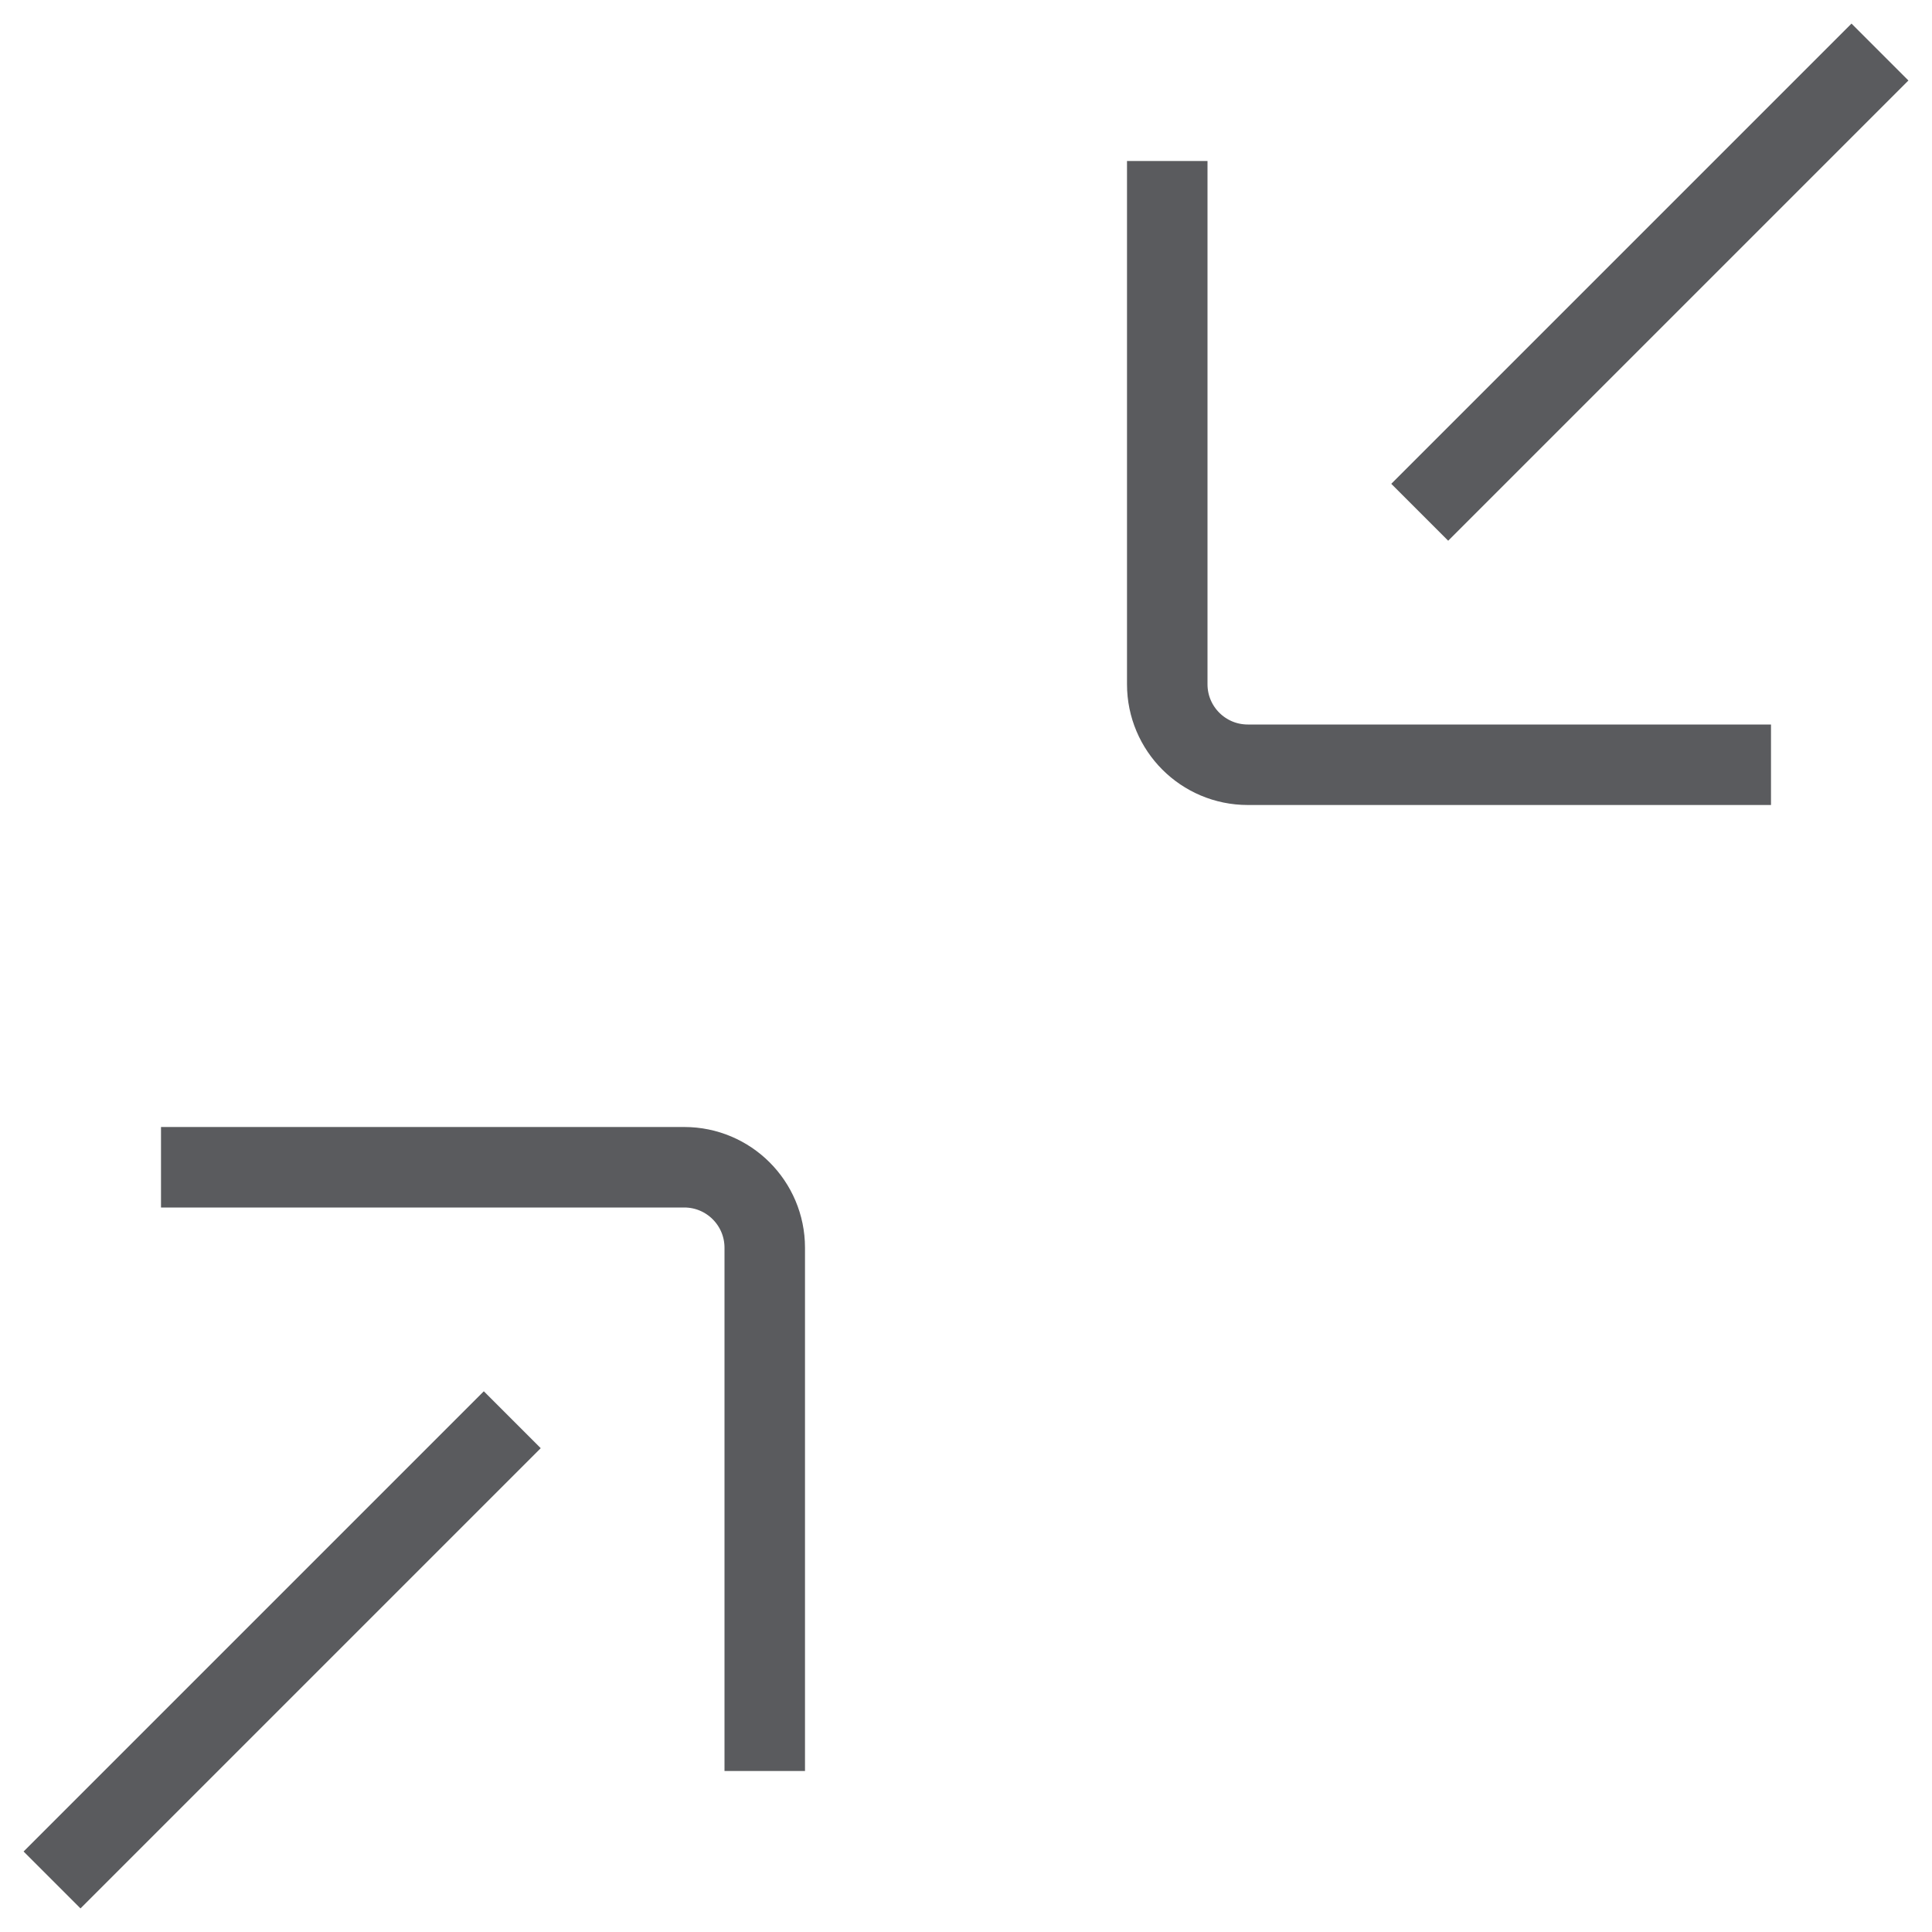
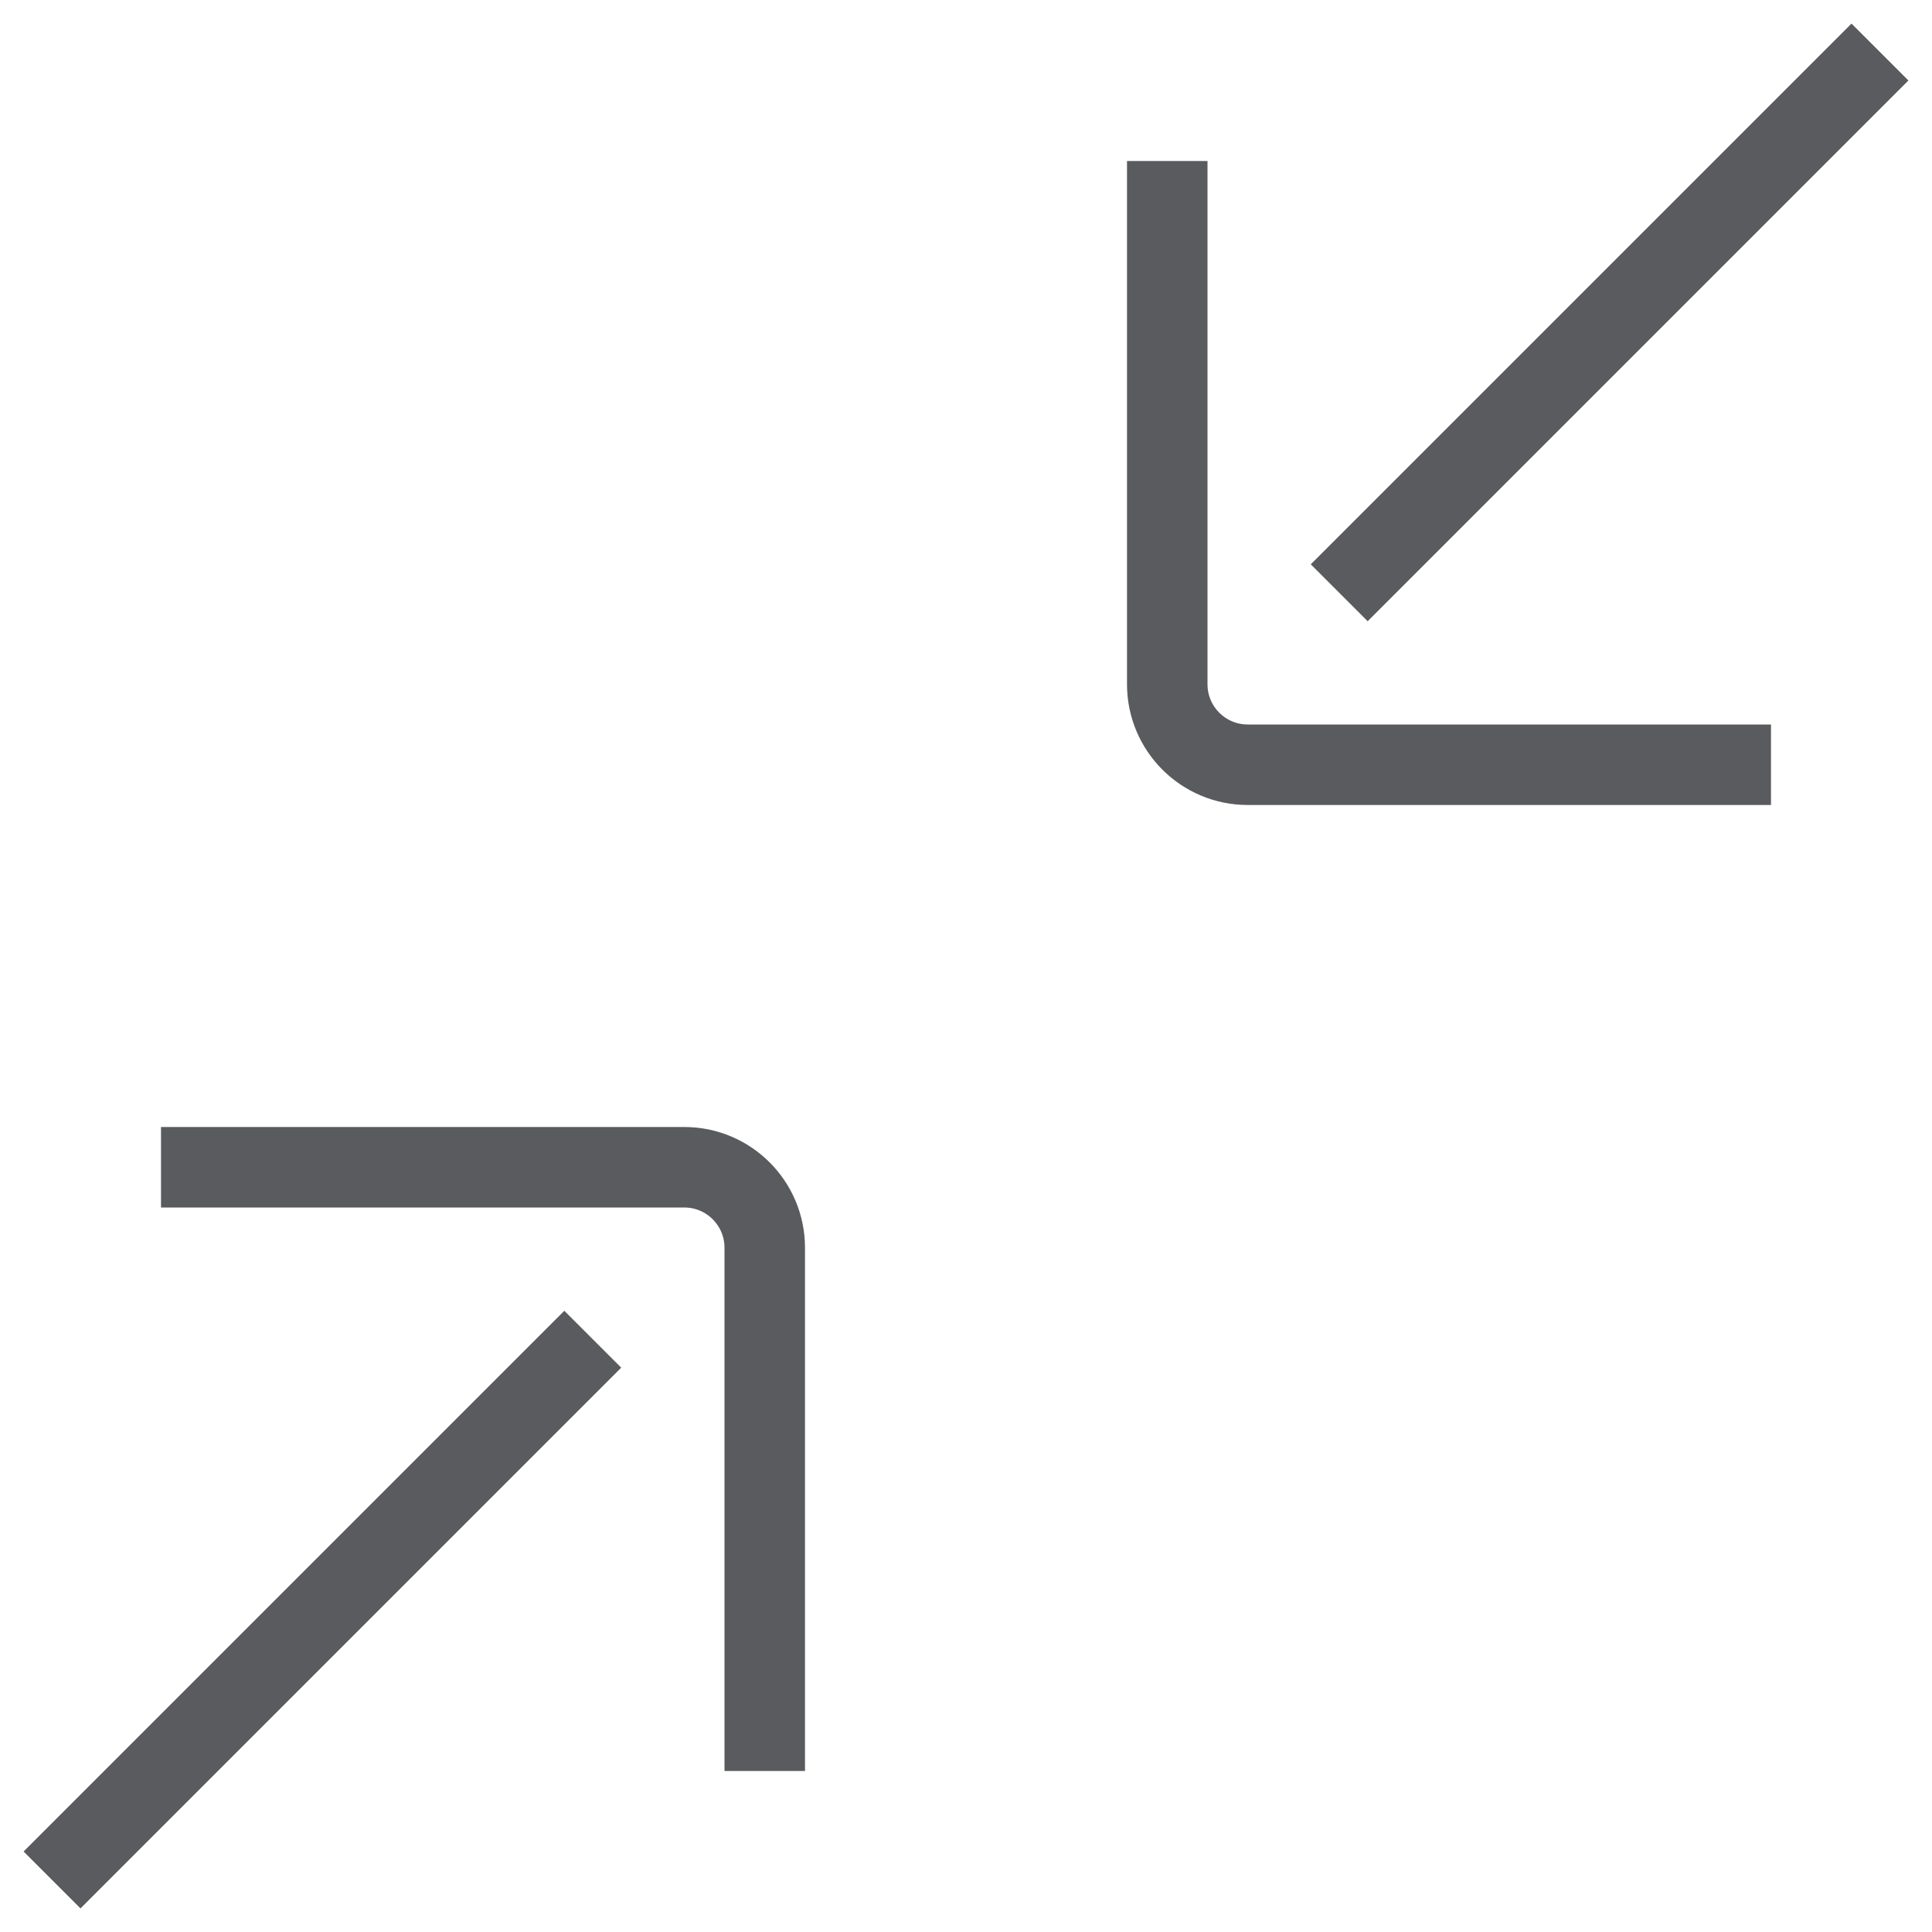
<svg xmlns="http://www.w3.org/2000/svg" id="Layer_1" data-name="Layer 1" viewBox="0 0 24 24">
  <path d="M21.5,9.5l-6,0a1,1,0,0,1-1-1l0-6" style="fill:none;stroke:#5a5b5e;stroke-linecap:square;stroke-linejoin:round" />
-   <line x1="17.99" y1="6.01" x2="23" y2="1" style="fill:none;stroke:#5a5b5e;stroke-linecap:square;stroke-linejoin:round" />
+   <line x1="16.99" y1="7.01" x2="23" y2="1" style="fill:none;stroke:#5a5b5e;stroke-linecap:square;stroke-linejoin:round" />
  <path d="M2.5,14.5l6,0a1,1,0,0,1,1,1l0,6" style="fill:none;stroke:#5a5b5e;stroke-linecap:square;stroke-linejoin:round" />
-   <line x1="6.01" y1="17.99" x2="1" y2="23" style="fill:none;stroke:#5a5b5e;stroke-linecap:square;stroke-linejoin:round" />
+   <line x1="7.01" y1="16.99" x2="1" y2="23" style="fill:none;stroke:#5a5b5e;stroke-linecap:square;stroke-linejoin:round" />
</svg>
